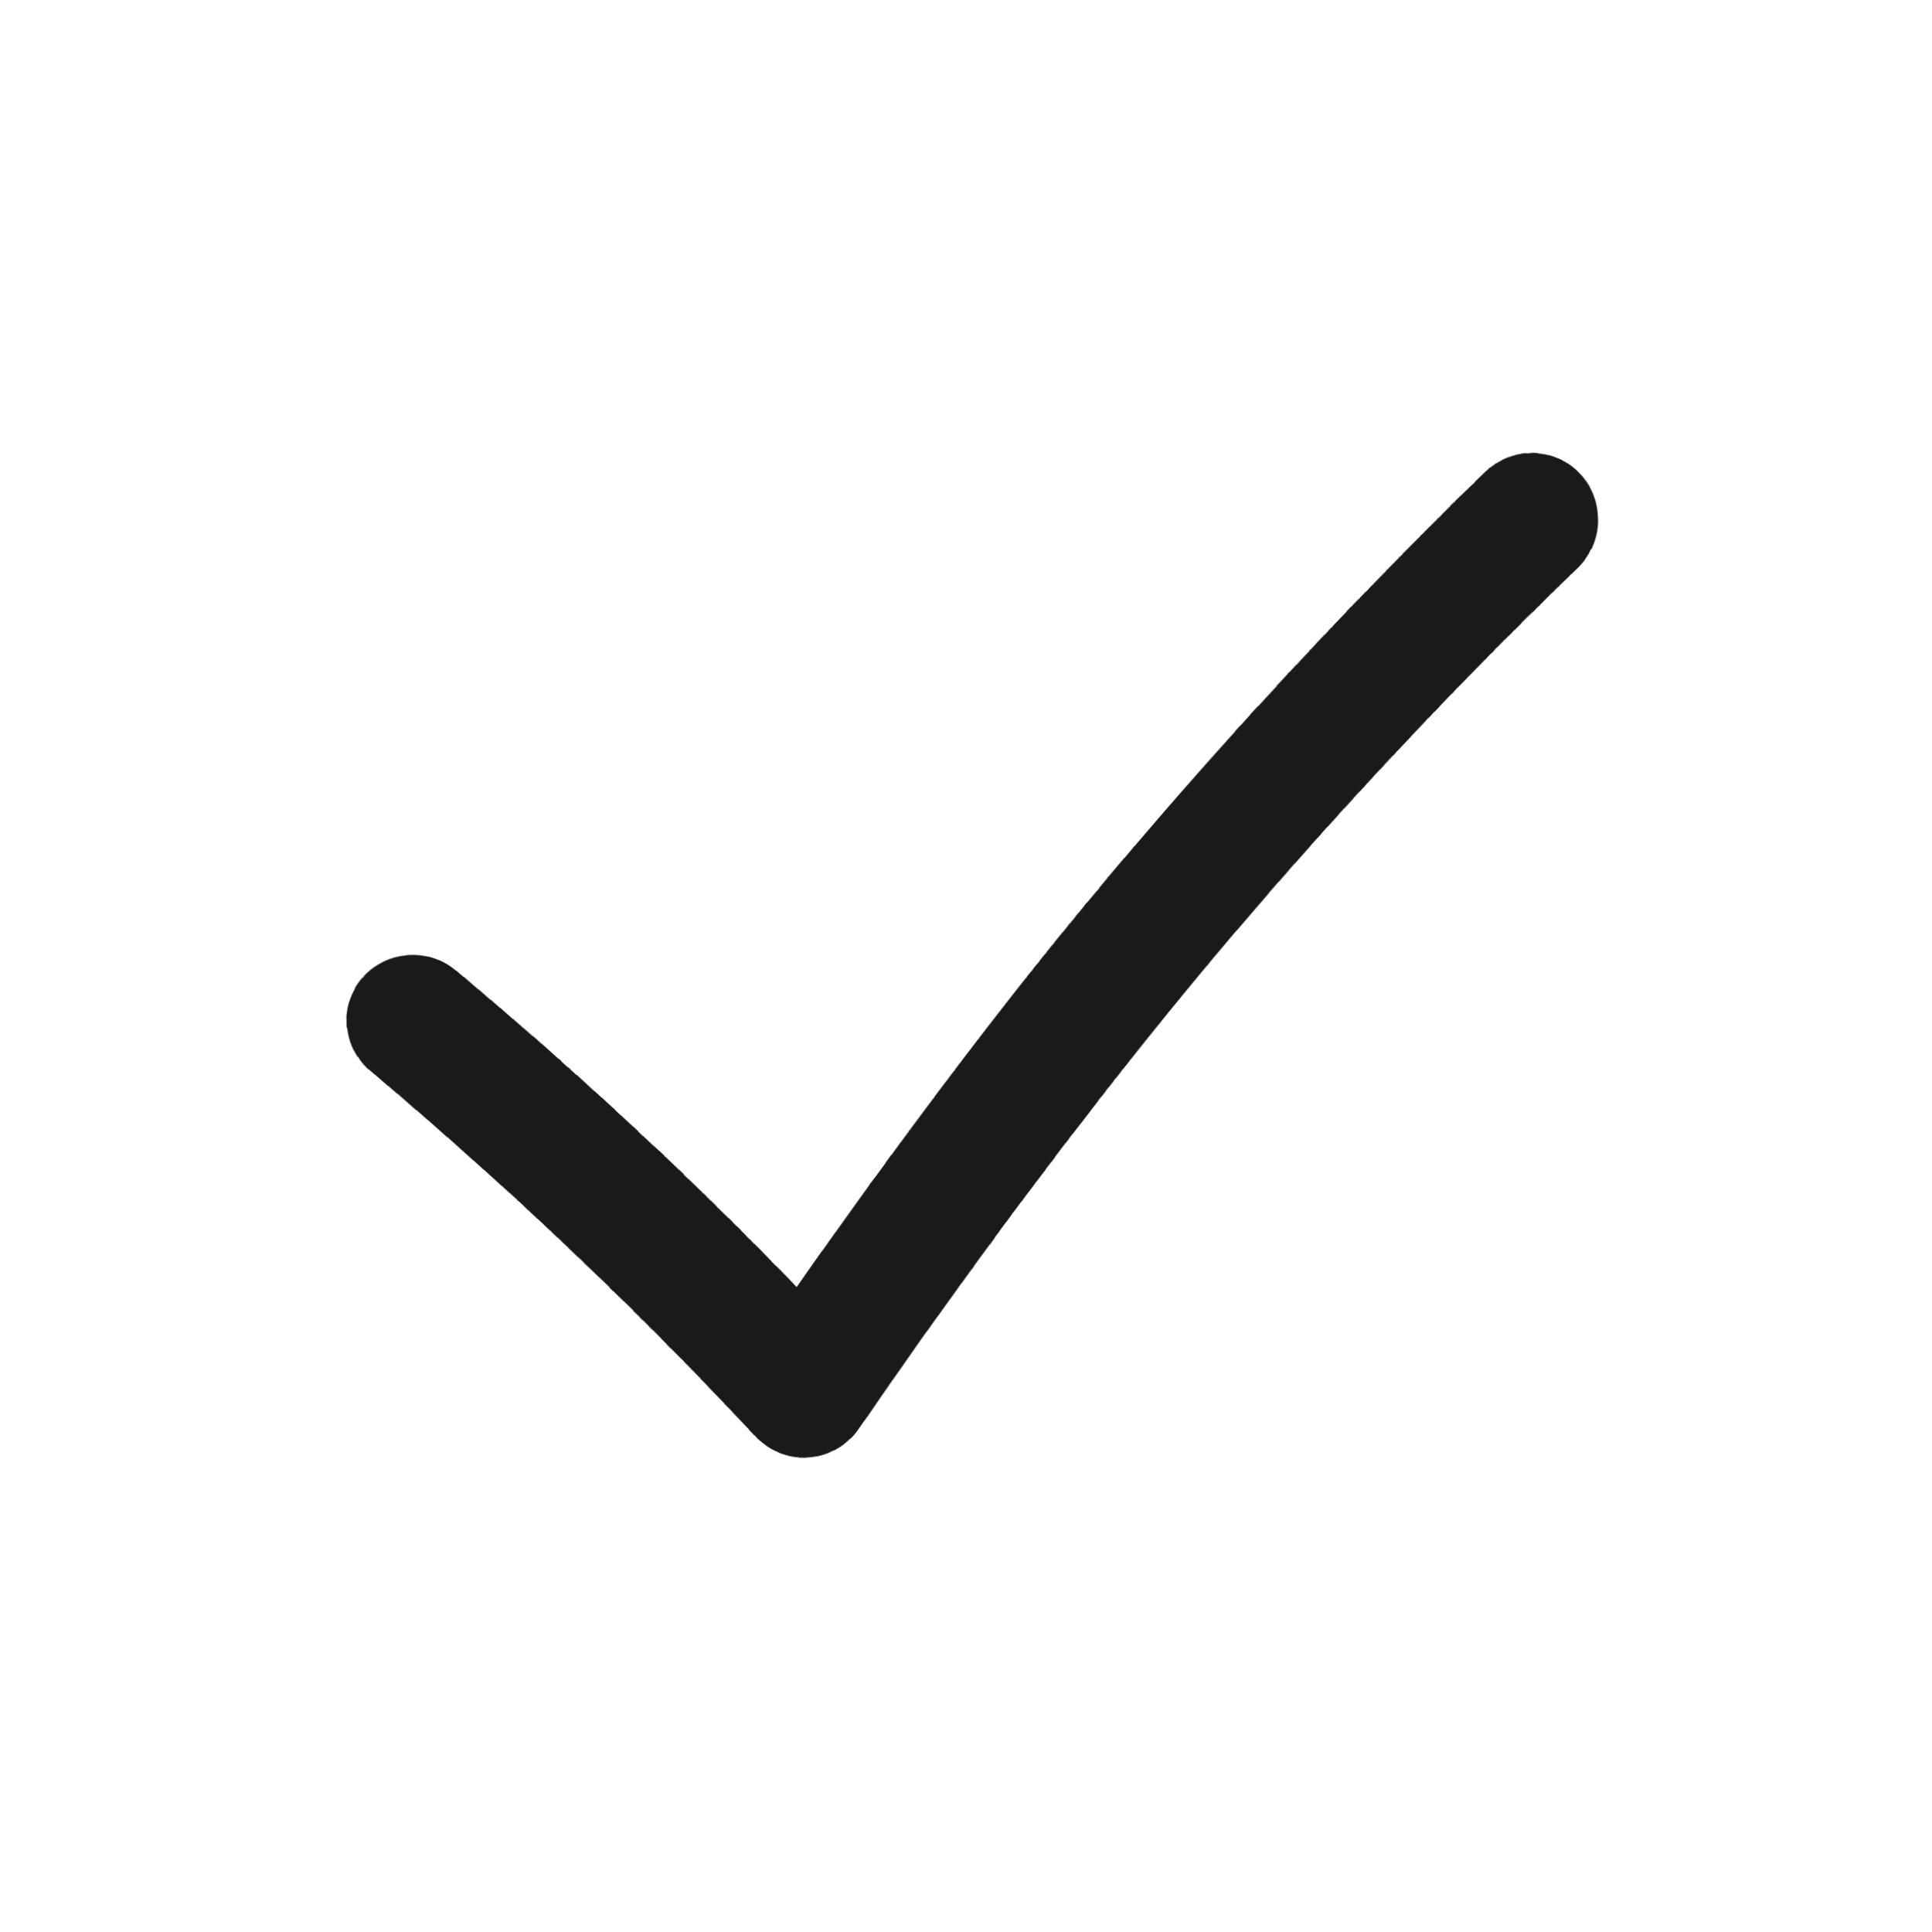
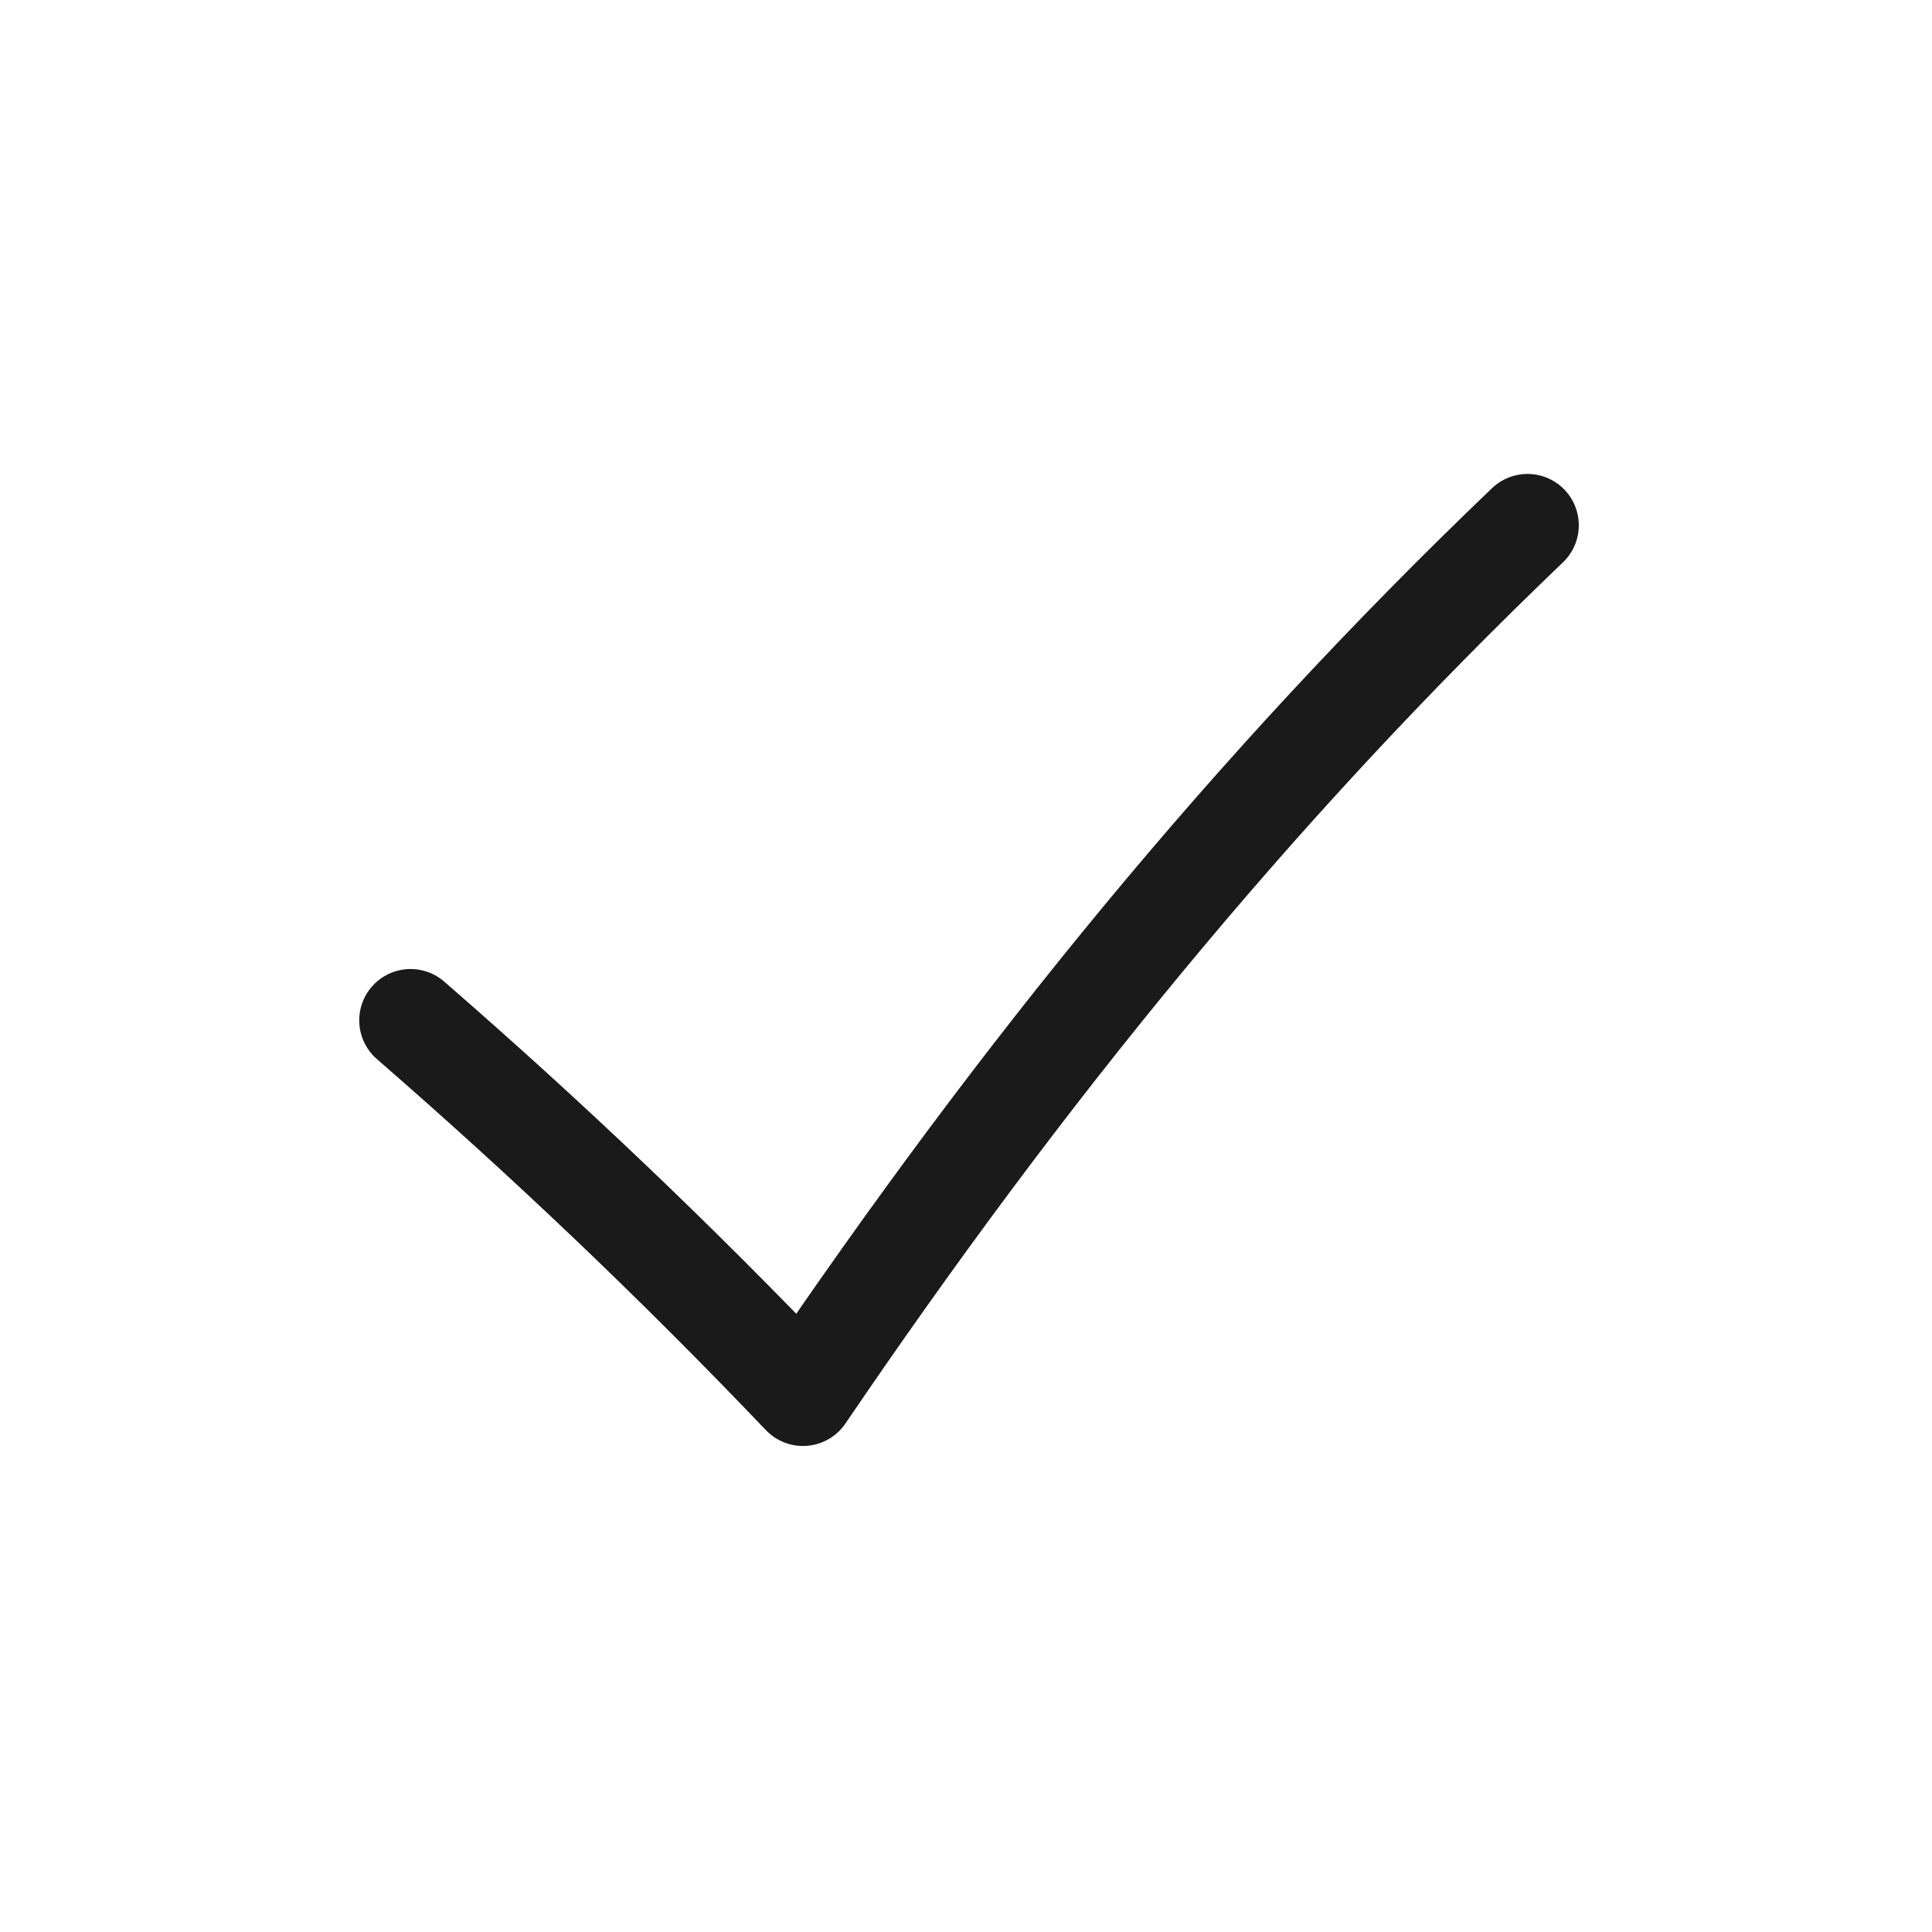
- <svg xmlns="http://www.w3.org/2000/svg" viewBox="0 0 64 64" fill="none" stroke="#1a1a1a" stroke-width="4.4" stroke-linecap="round" stroke-linejoin="round">
-   <defs>
-     <filter id="marker" x="-10%" y="-10%" width="120%" height="120%">
-       <feTurbulence type="fractalNoise" baseFrequency="0.03" numOctaves="1" seed="4" />
-       <feDisplacementMap in="SourceGraphic" scale="1.1" xChannelSelector="R" yChannelSelector="G" />
-     </filter>
-   </defs>
-   <g filter="url(#marker)">
+ <svg xmlns="http://www.w3.org/2000/svg" viewBox="0 0 64 64" fill="none" stroke="#1a1a1a" stroke-width="3.4" stroke-linecap="round" stroke-linejoin="round">
+   <g>
    <path d="M13.6 33.8C18.2 37.8 22.4 41.8 26.6 46.2 33.8 35.6 41.4 26.2 50.6 17.4" />
  </g>
</svg>
